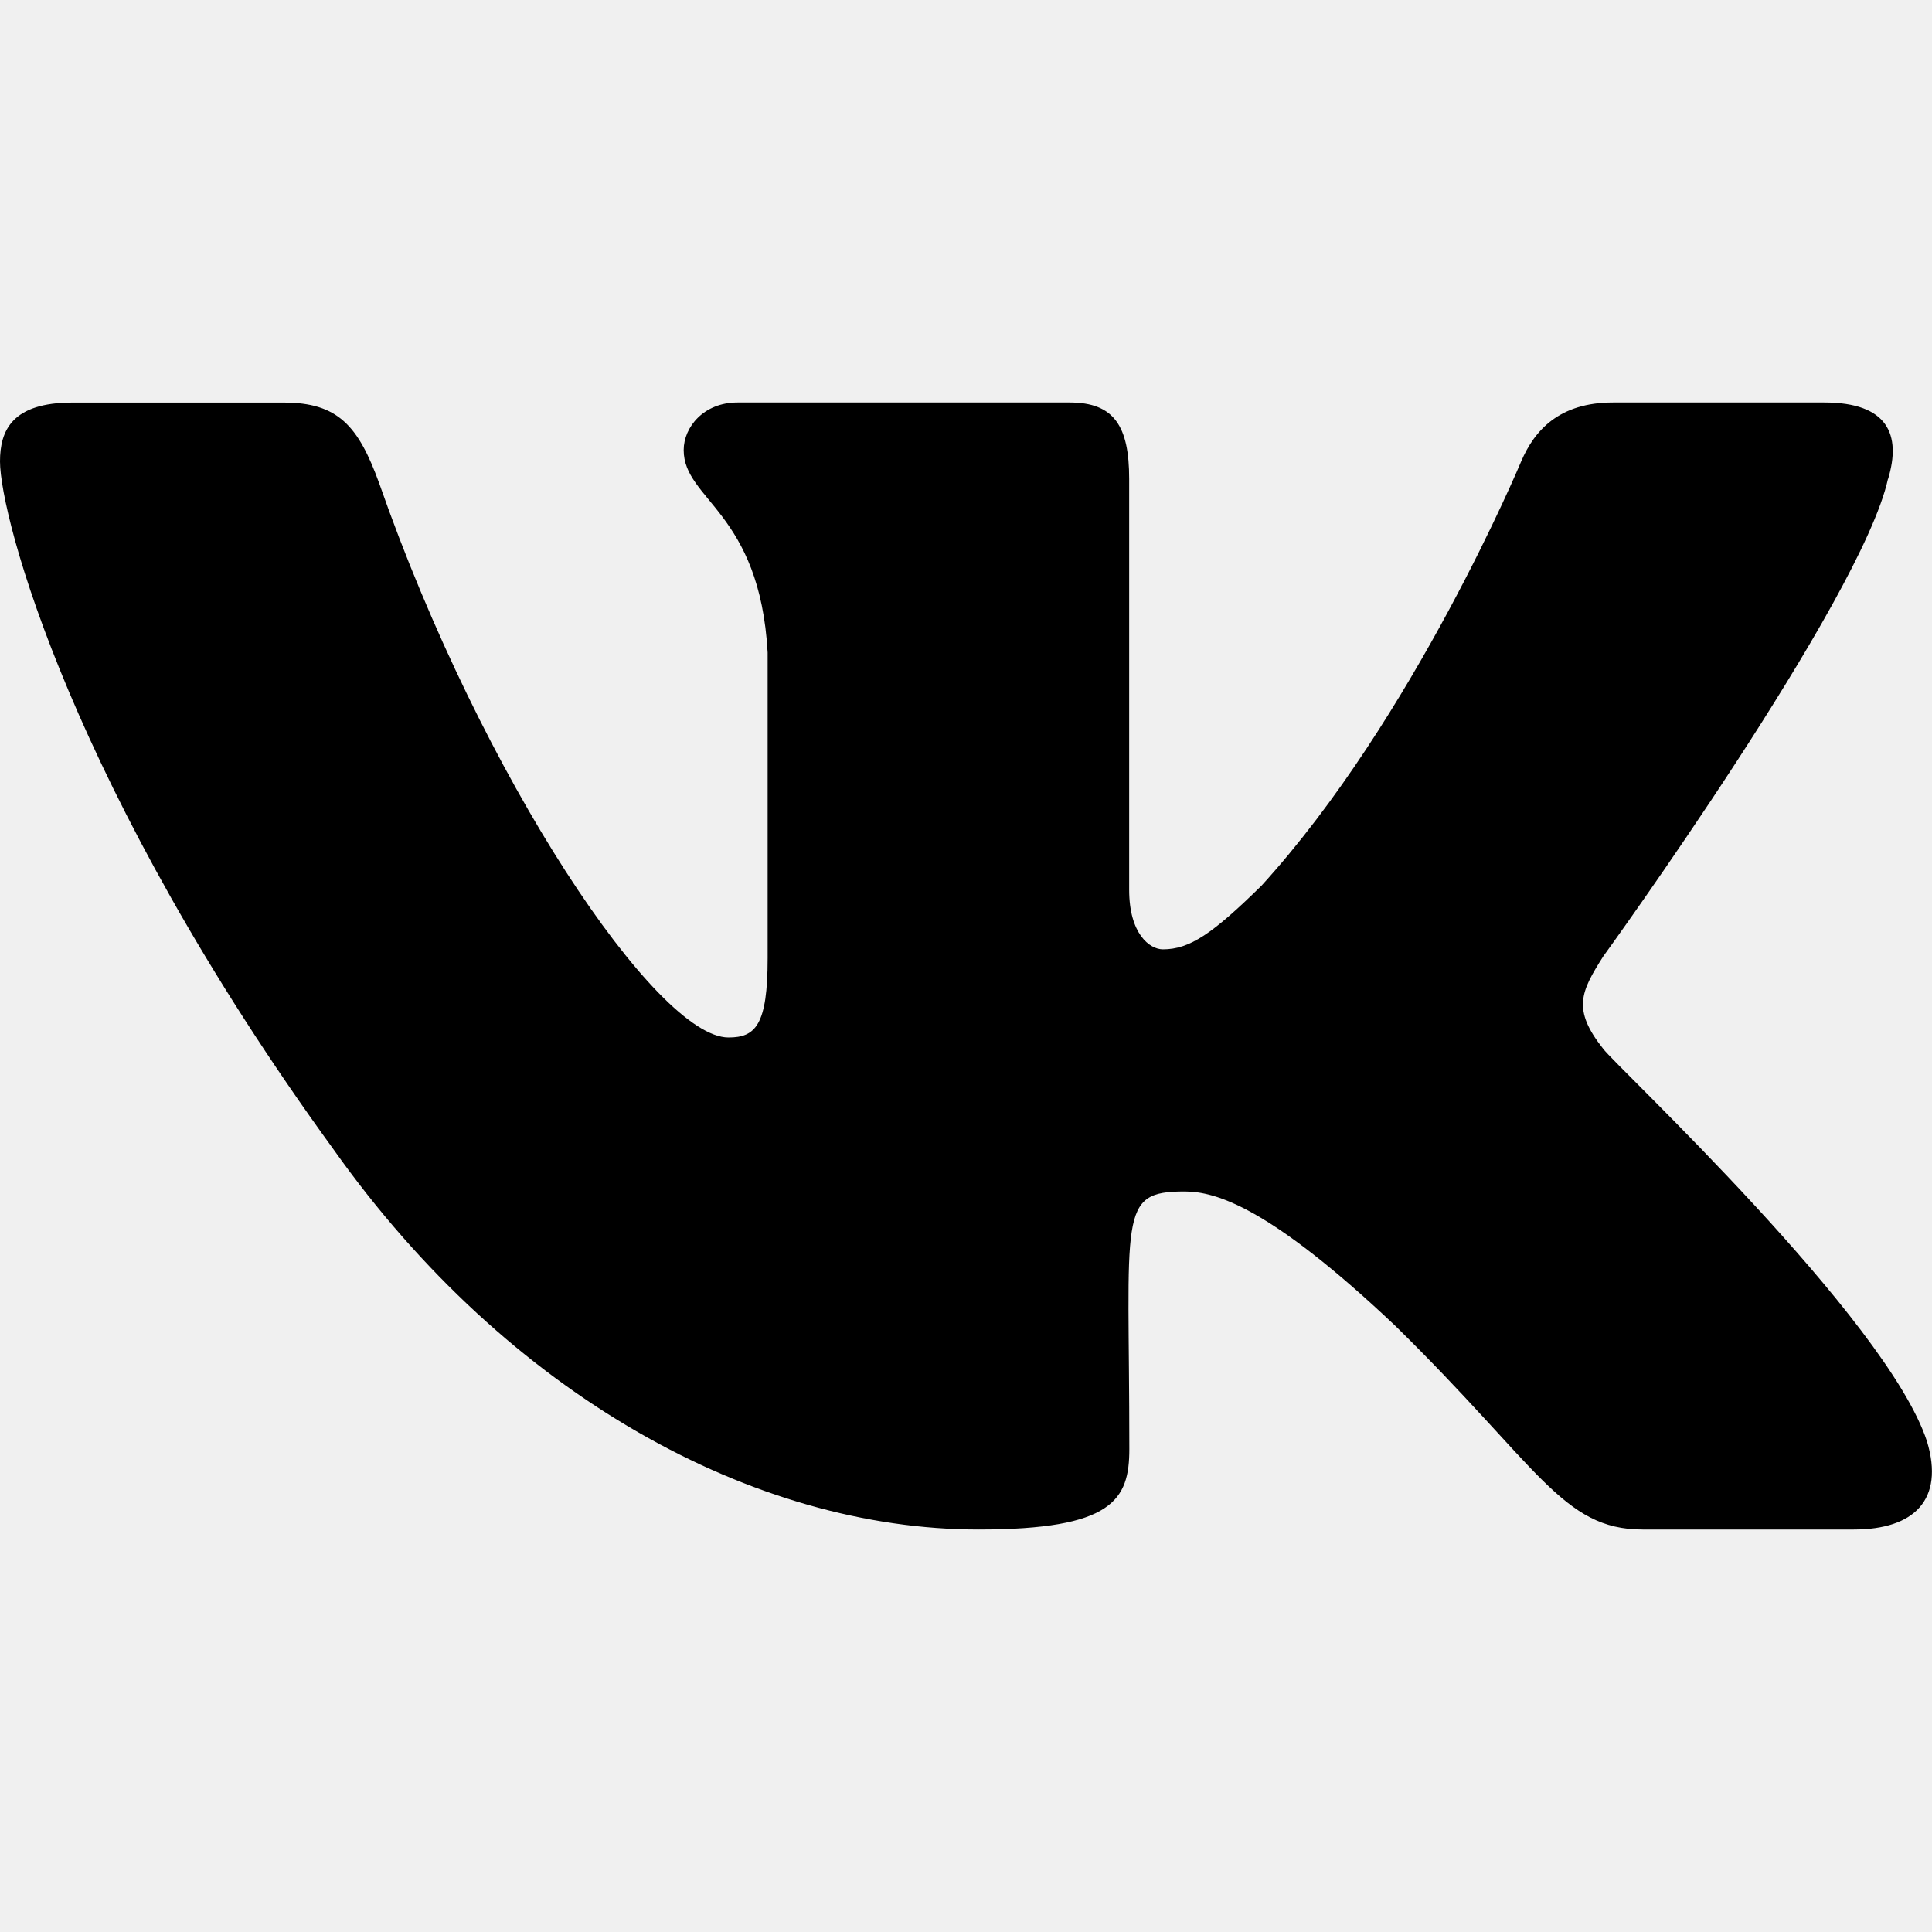
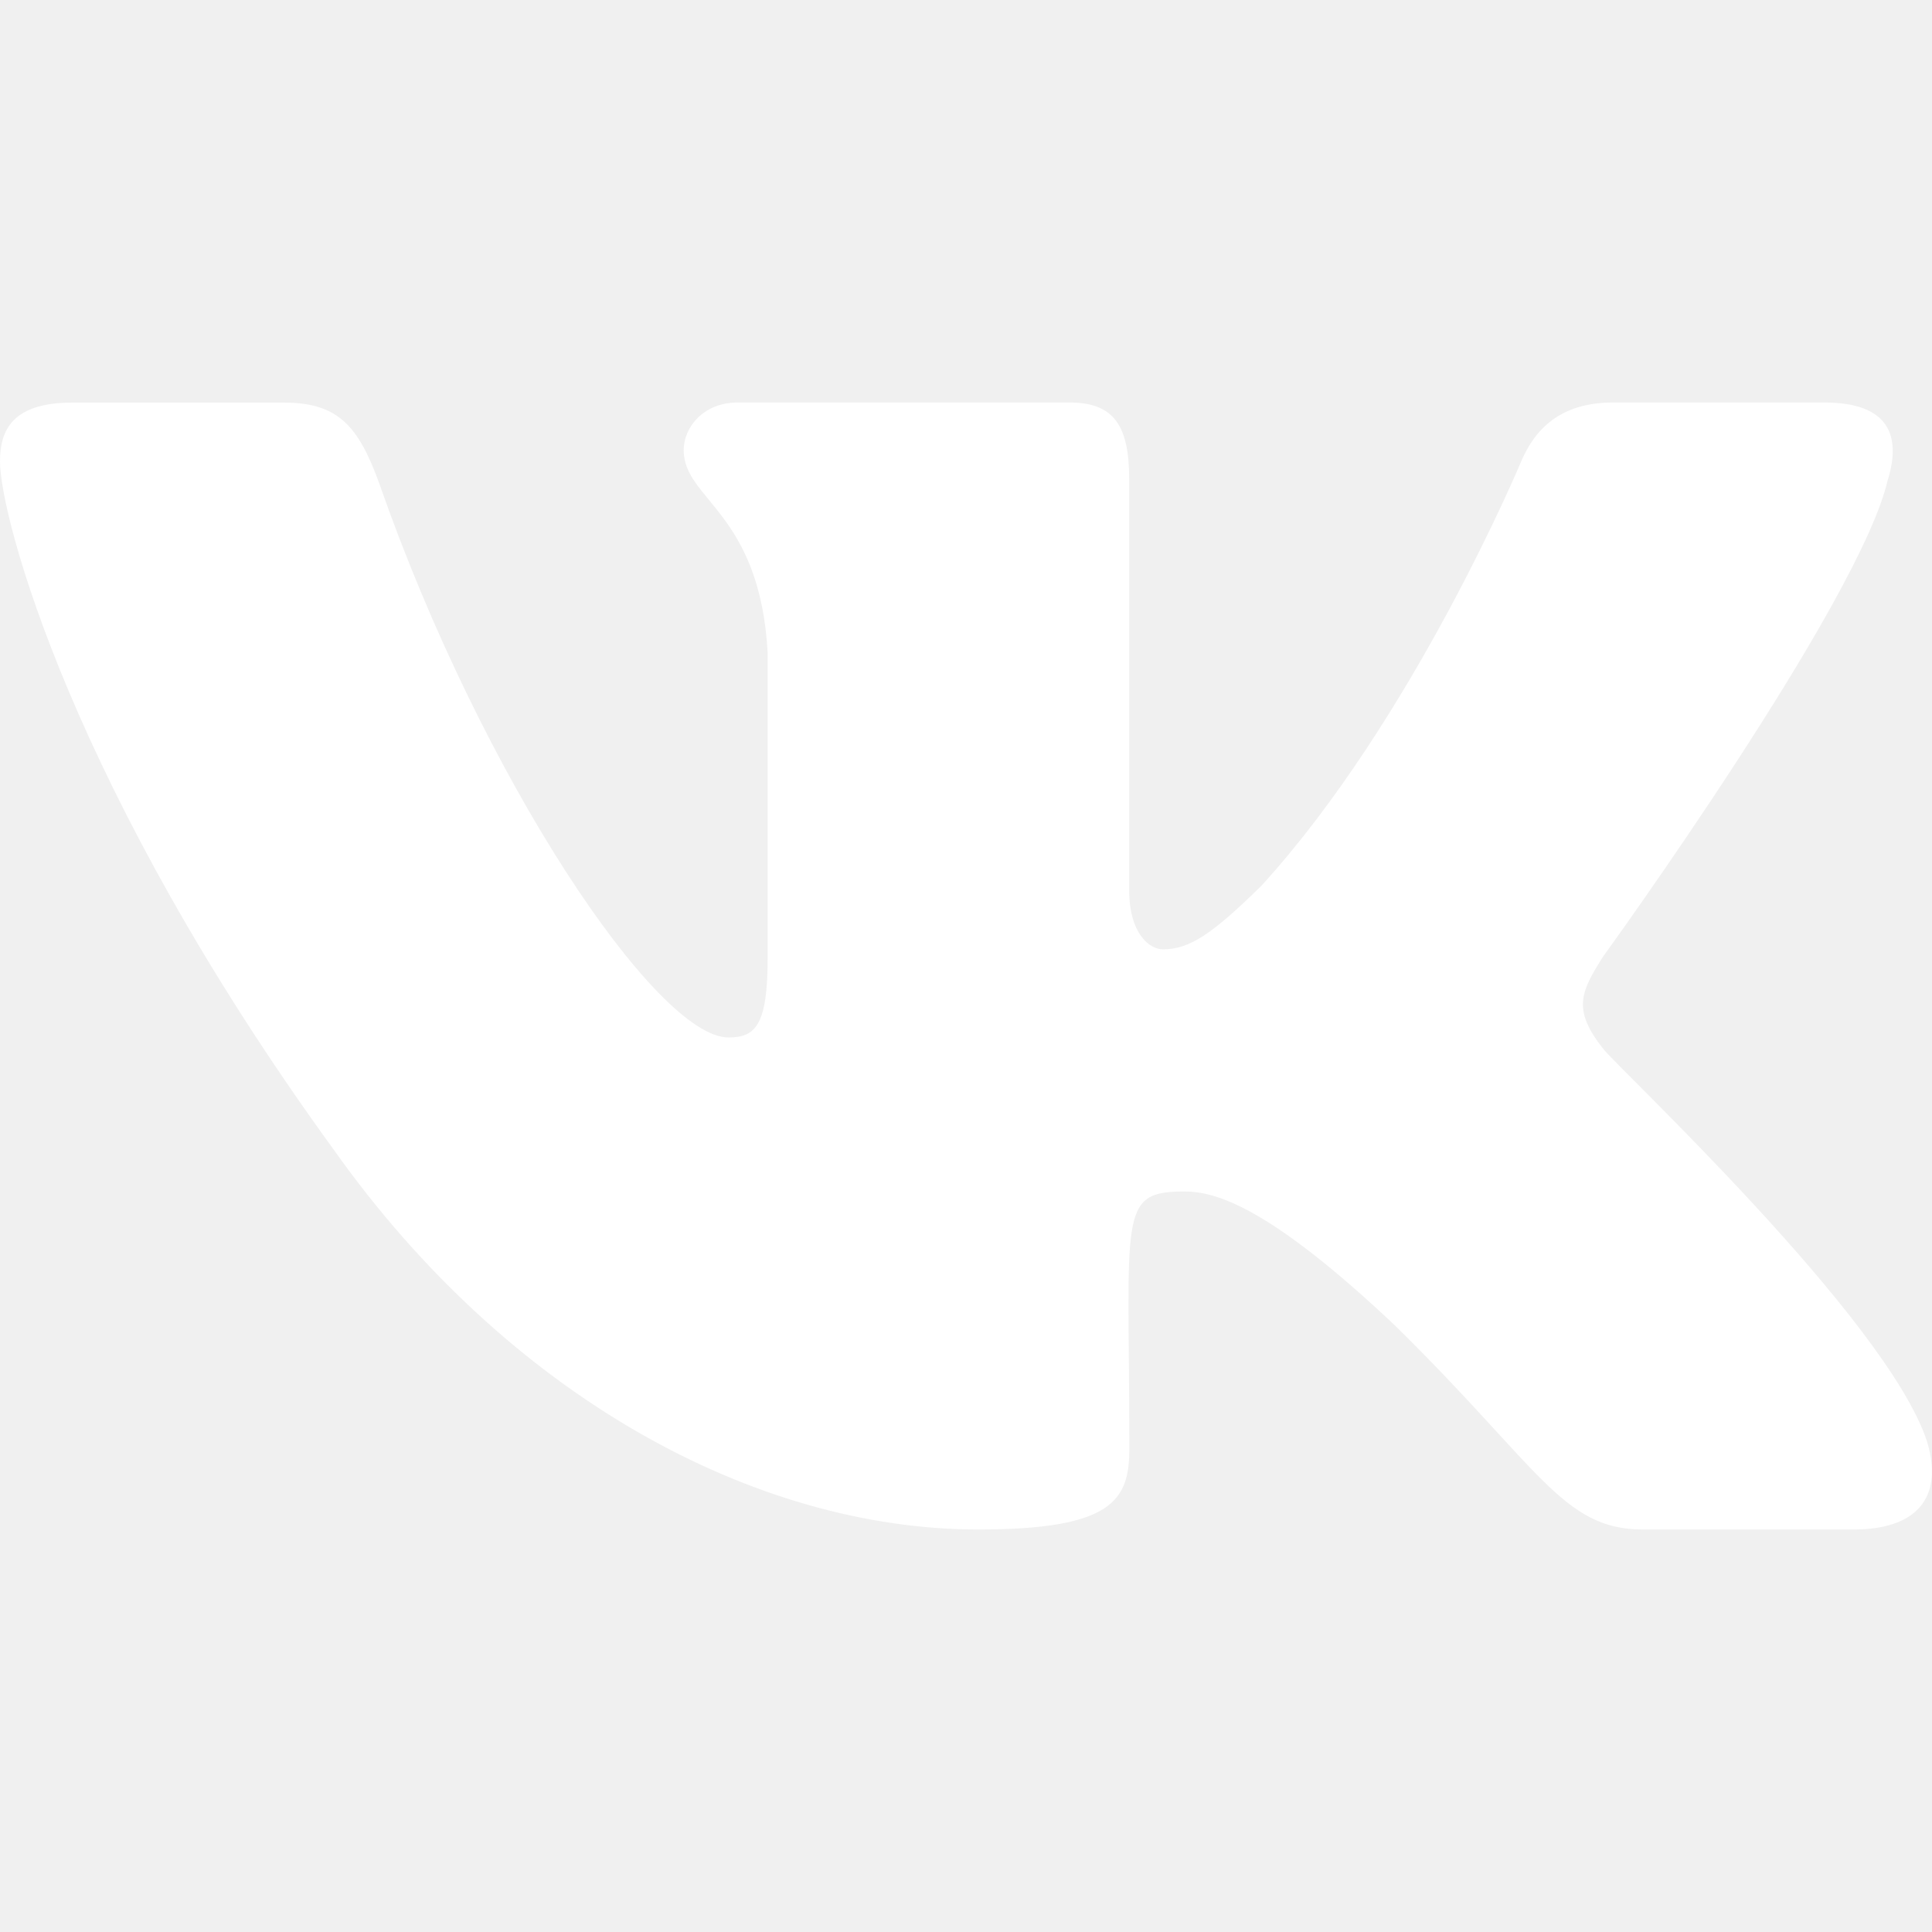
<svg xmlns="http://www.w3.org/2000/svg" id="Bold" enable-background="new 0 0 24 24" height="512" viewBox="0 0 24 24" width="512">
-   <path d="m19.915 13.028c-.388-.49-.277-.708 0-1.146.005-.005 3.208-4.431 3.538-5.932l.002-.001c.164-.547 0-.949-.793-.949h-2.624c-.668 0-.976.345-1.141.731 0 0-1.336 3.198-3.226 5.271-.61.599-.892.791-1.225.791-.164 0-.419-.192-.419-.739v-5.105c0-.656-.187-.949-.74-.949h-4.126c-.419 0-.668.306-.668.591 0 .622.945.765 1.043 2.515v3.797c0 .832-.151.985-.486.985-.892 0-3.057-3.211-4.34-6.886-.259-.713-.512-1.001-1.185-1.001h-2.625c-.749 0-.9.345-.9.731 0 .682.892 4.073 4.148 8.553 2.17 3.058 5.226 4.715 8.006 4.715 1.671 0 1.875-.368 1.875-1.001 0-2.922-.151-3.198.686-3.198.388 0 1.056.192 2.616 1.667 1.783 1.749 2.076 2.532 3.074 2.532h2.624c.748 0 1.127-.368.909-1.094-.499-1.527-3.871-4.668-4.023-4.878z" />
+   <path fill="white" d="m19.915 13.028c-.388-.49-.277-.708 0-1.146.005-.005 3.208-4.431 3.538-5.932l.002-.001c.164-.547 0-.949-.793-.949h-2.624c-.668 0-.976.345-1.141.731 0 0-1.336 3.198-3.226 5.271-.61.599-.892.791-1.225.791-.164 0-.419-.192-.419-.739v-5.105c0-.656-.187-.949-.74-.949h-4.126c-.419 0-.668.306-.668.591 0 .622.945.765 1.043 2.515v3.797c0 .832-.151.985-.486.985-.892 0-3.057-3.211-4.34-6.886-.259-.713-.512-1.001-1.185-1.001h-2.625c-.749 0-.9.345-.9.731 0 .682.892 4.073 4.148 8.553 2.17 3.058 5.226 4.715 8.006 4.715 1.671 0 1.875-.368 1.875-1.001 0-2.922-.151-3.198.686-3.198.388 0 1.056.192 2.616 1.667 1.783 1.749 2.076 2.532 3.074 2.532h2.624c.748 0 1.127-.368.909-1.094-.499-1.527-3.871-4.668-4.023-4.878z" />
</svg>
